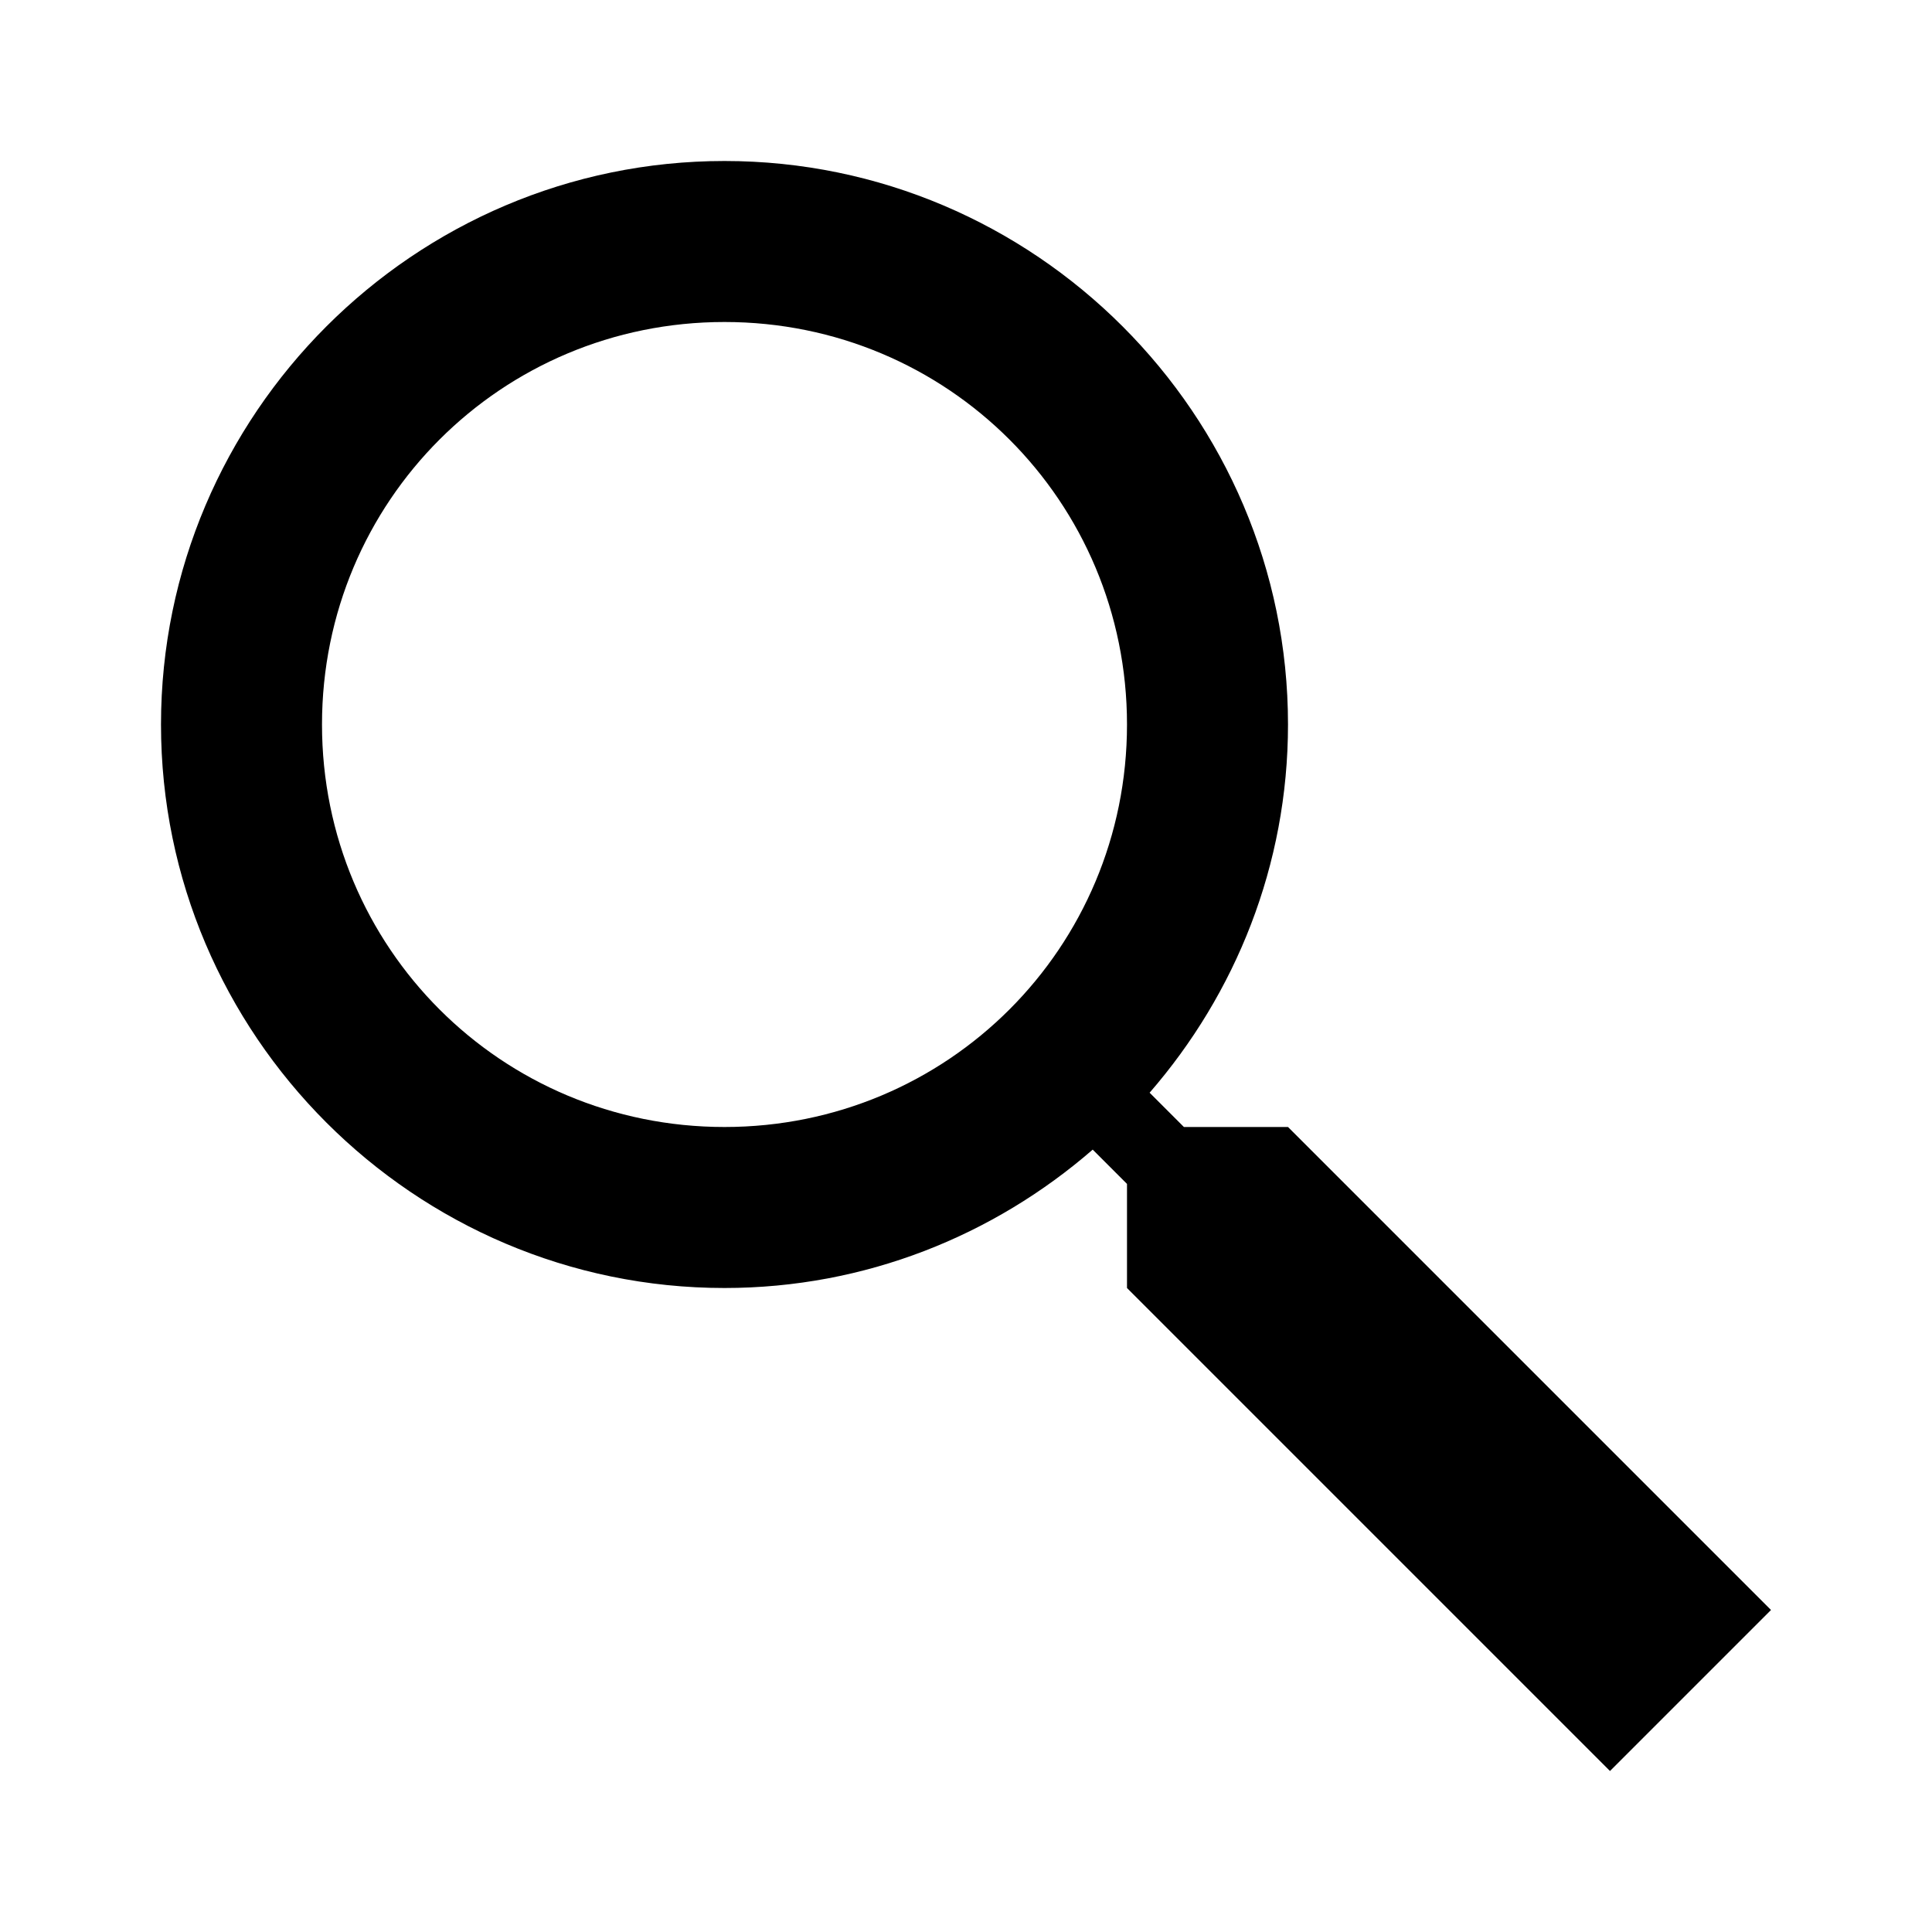
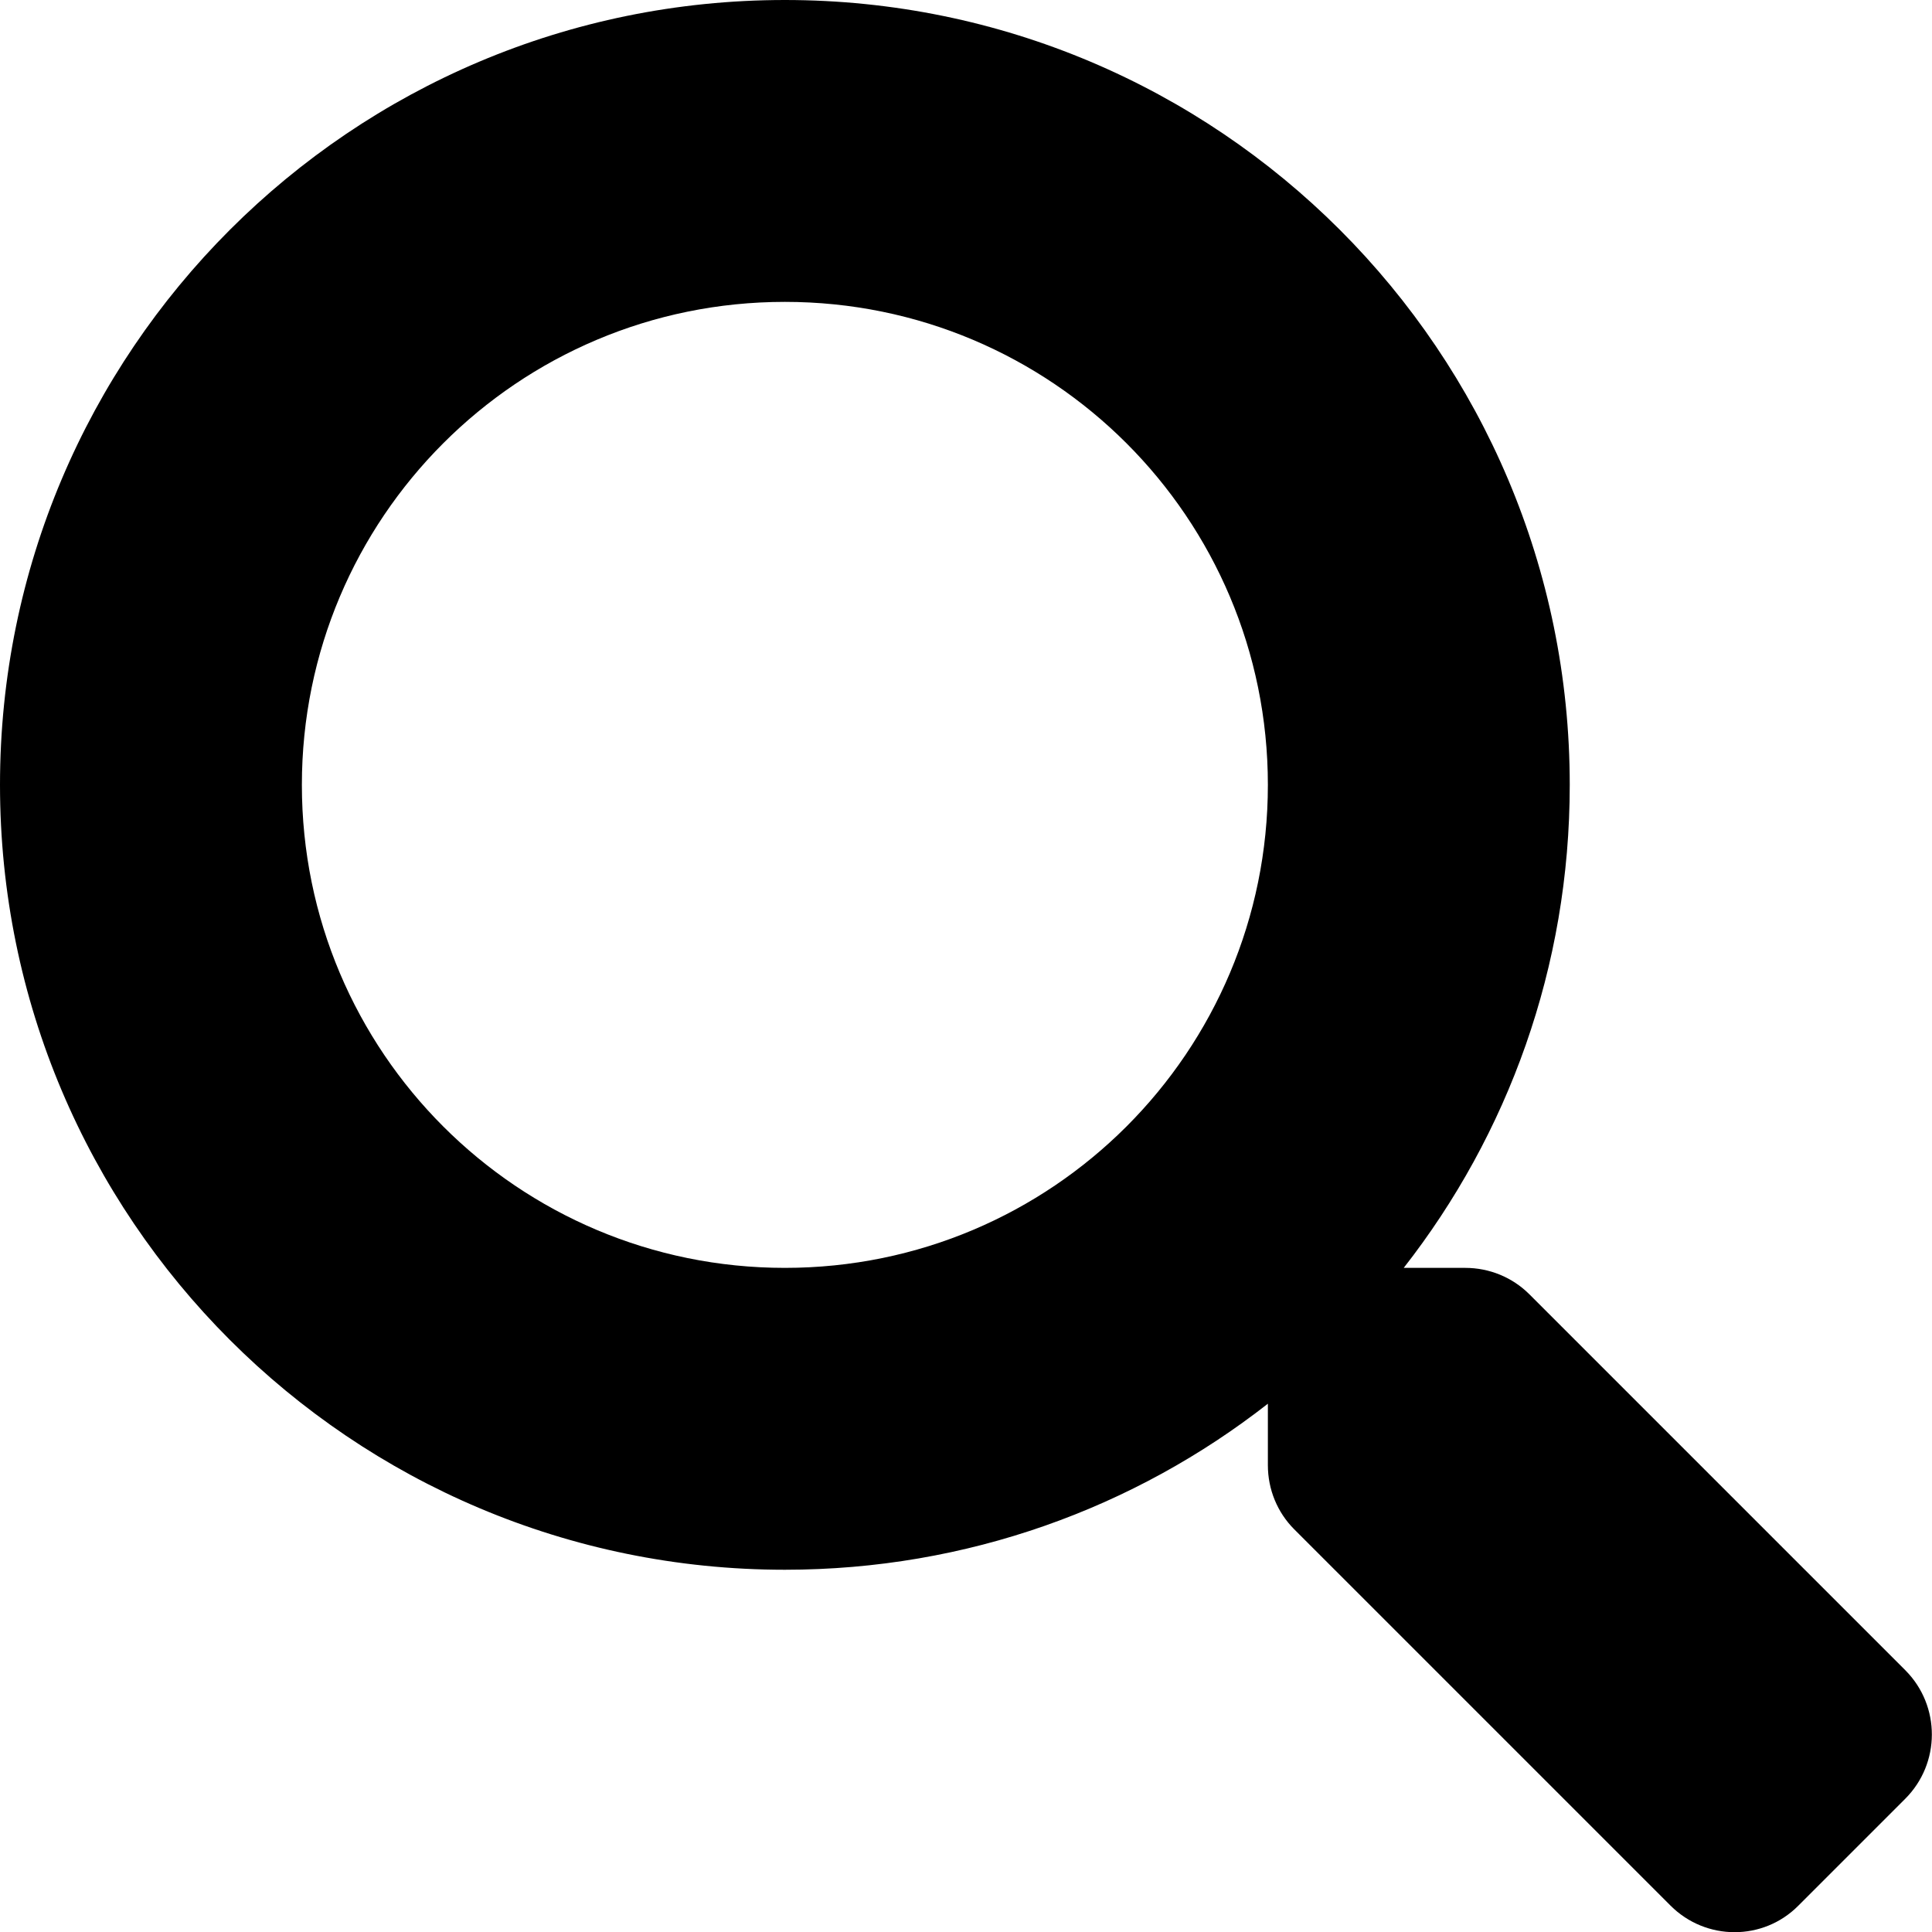
- <svg xmlns="http://www.w3.org/2000/svg" viewBox="0 0 24 24" width="48px" height="48px">
-   <path d="M 9 2 C 5.146 2 2 5.146 2 9 C 2 12.854 5.146 16 9 16 C 10.748 16 12.345 15.348 13.574 14.281 L 14 14.707 L 14 16 L 20 22 L 22 20 L 16 14 L 14.707 14 L 14.281 13.574 C 15.348 12.345 16 10.748 16 9 C 16 5.146 12.854 2 9 2 z M 9 4 C 11.773 4 14 6.227 14 9 C 14 11.773 11.773 14 9 14 C 6.227 14 4 11.773 4 9 C 4 6.227 6.227 4 9 4 z" />
+ <svg xmlns="http://www.w3.org/2000/svg" aria-hidden="true" focusable="false" data-prefix="fas" data-icon="search" class="svg-inline--fa fa-search fa-w-16" role="img" viewBox="0 0 512 512">
+   <path fill="currentColor" d="M505 442.7L405.3 343c-4.5-4.5-10.6-7-17-7H372c27.6-35.3 44-79.7 44-128C416 93.1 322.9 0 208 0S0 93.1 0 208s93.1 208 208 208c48.3 0 92.7-16.4 128-44v16.3c0 6.4 2.5 12.5 7 17l99.7 99.7c9.4 9.4 24.6 9.4 33.9 0l28.3-28.3c9.4-9.4 9.4-24.6.1-34zM208 336c-70.7 0-128-57.2-128-128 0-70.7 57.2-128 128-128 70.7 0 128 57.2 128 128 0 70.7-57.2 128-128 128z" />
</svg>
